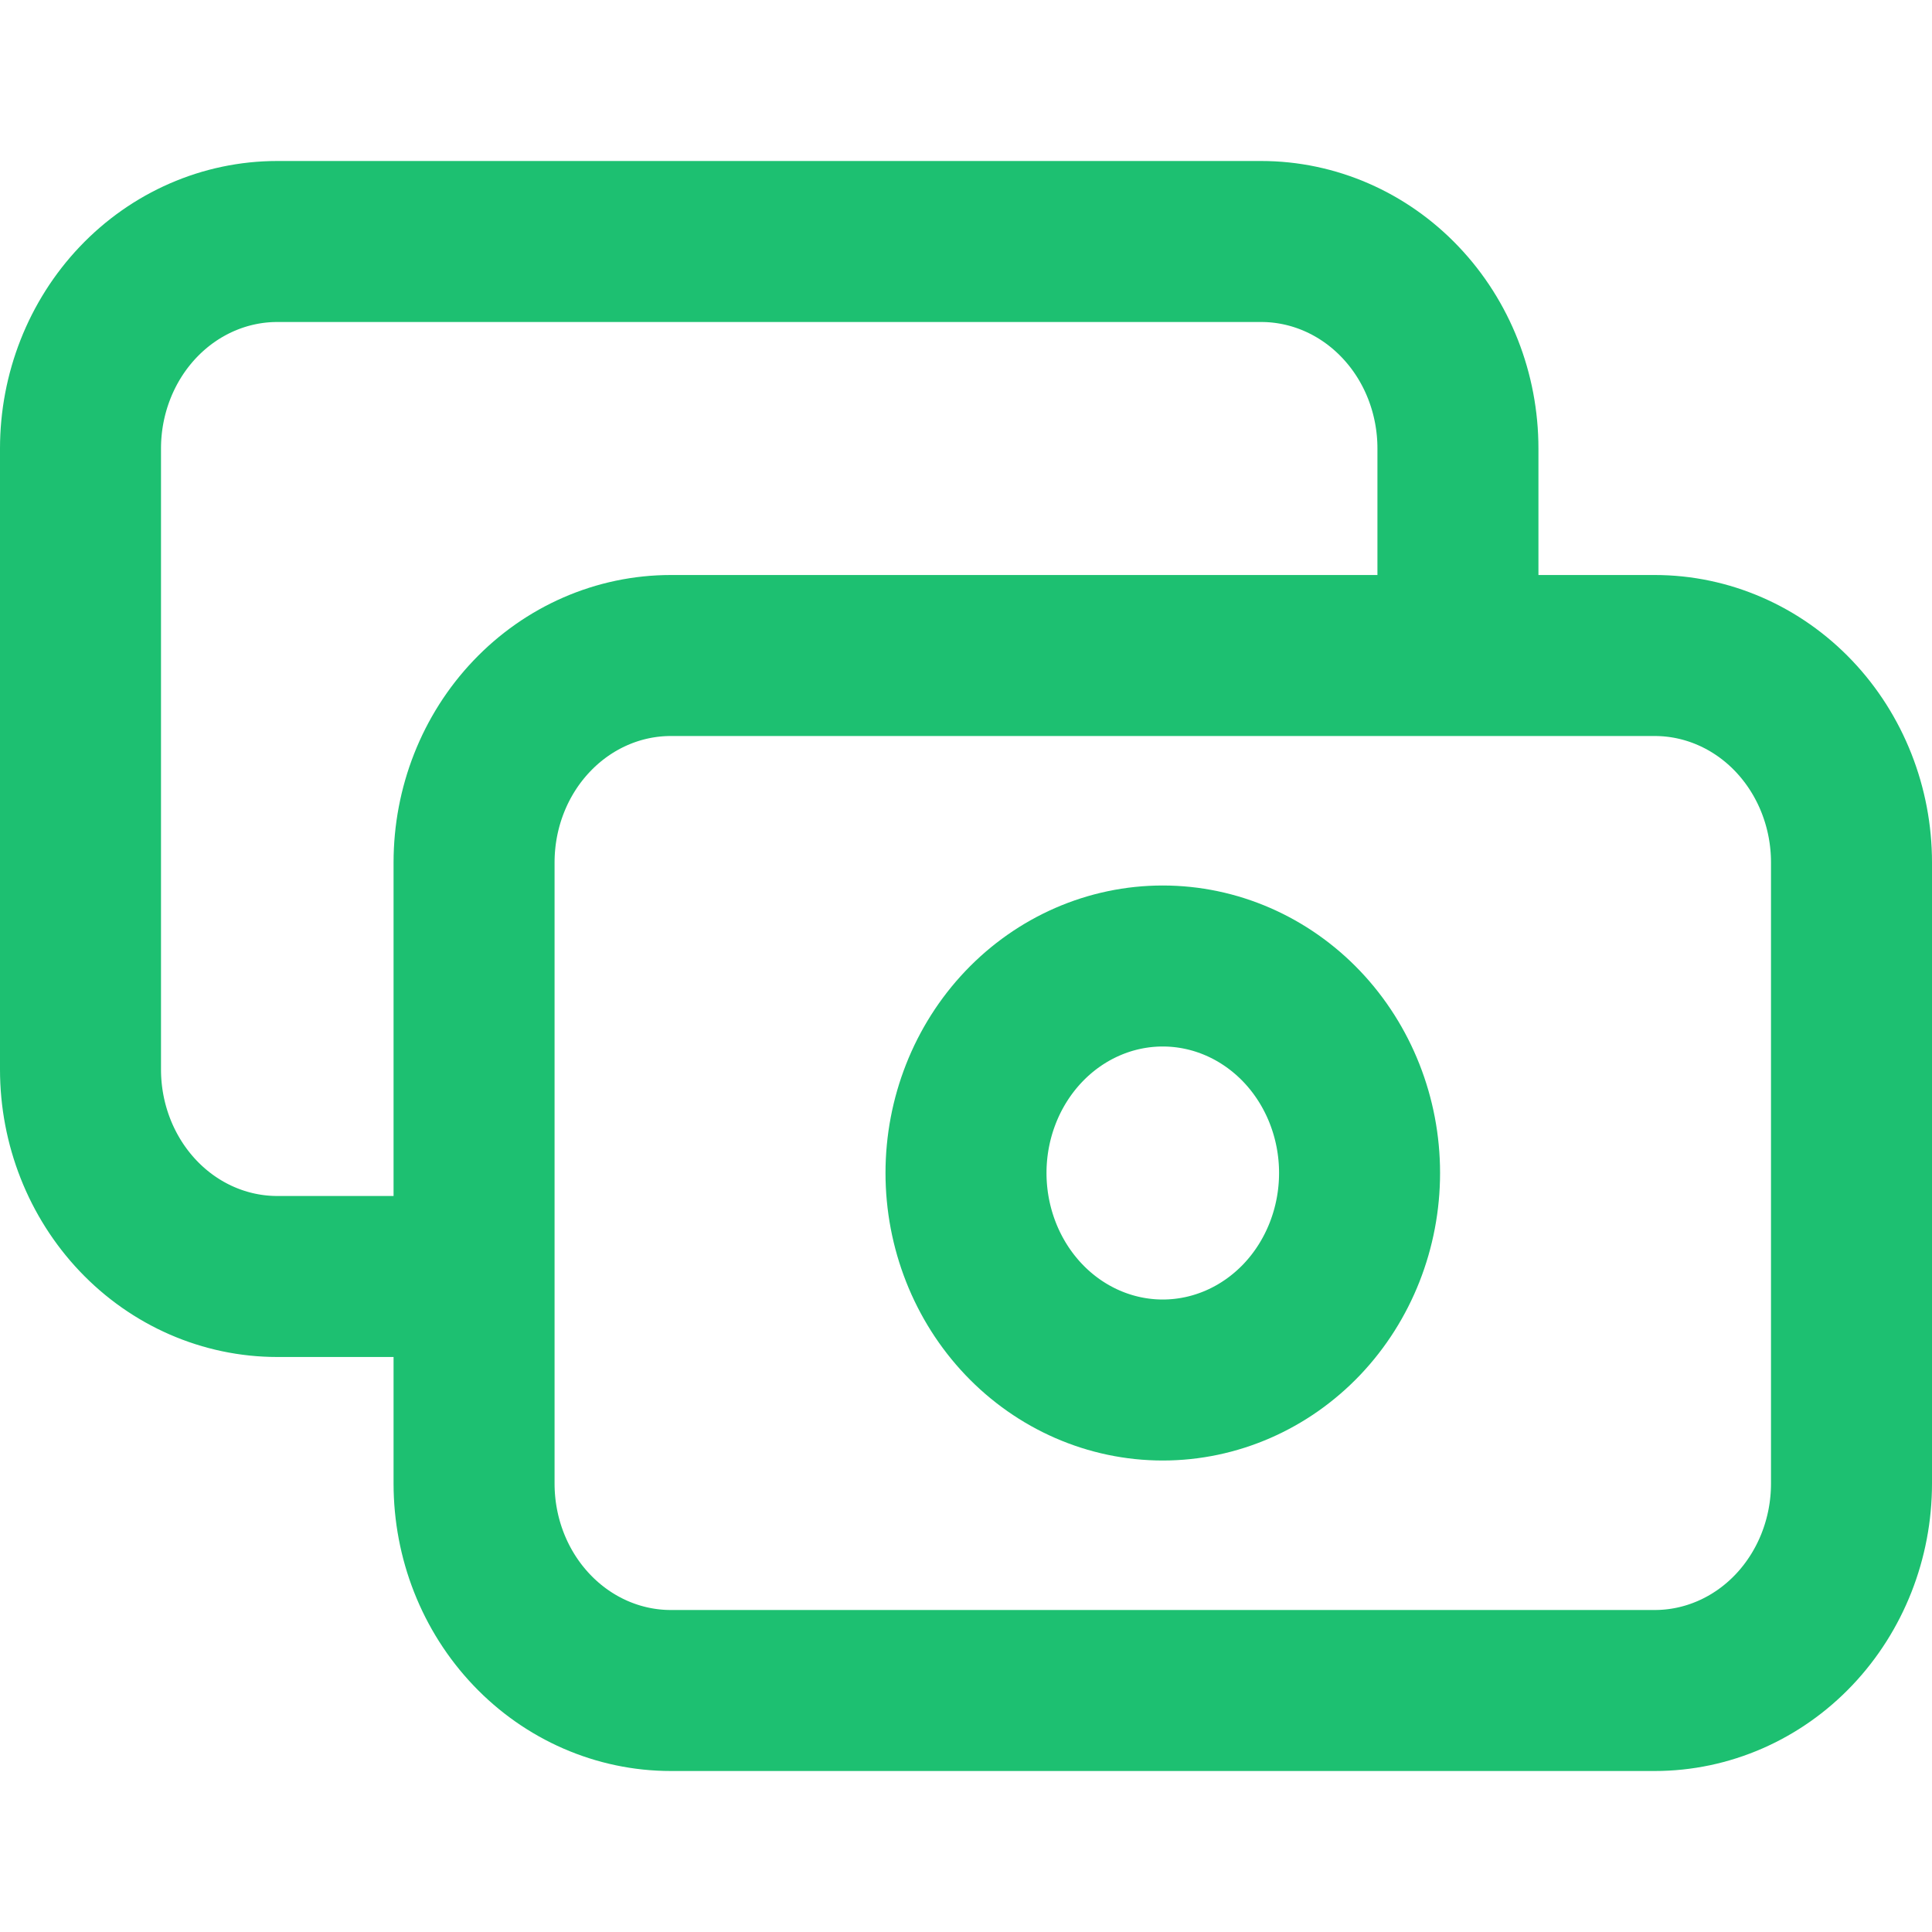
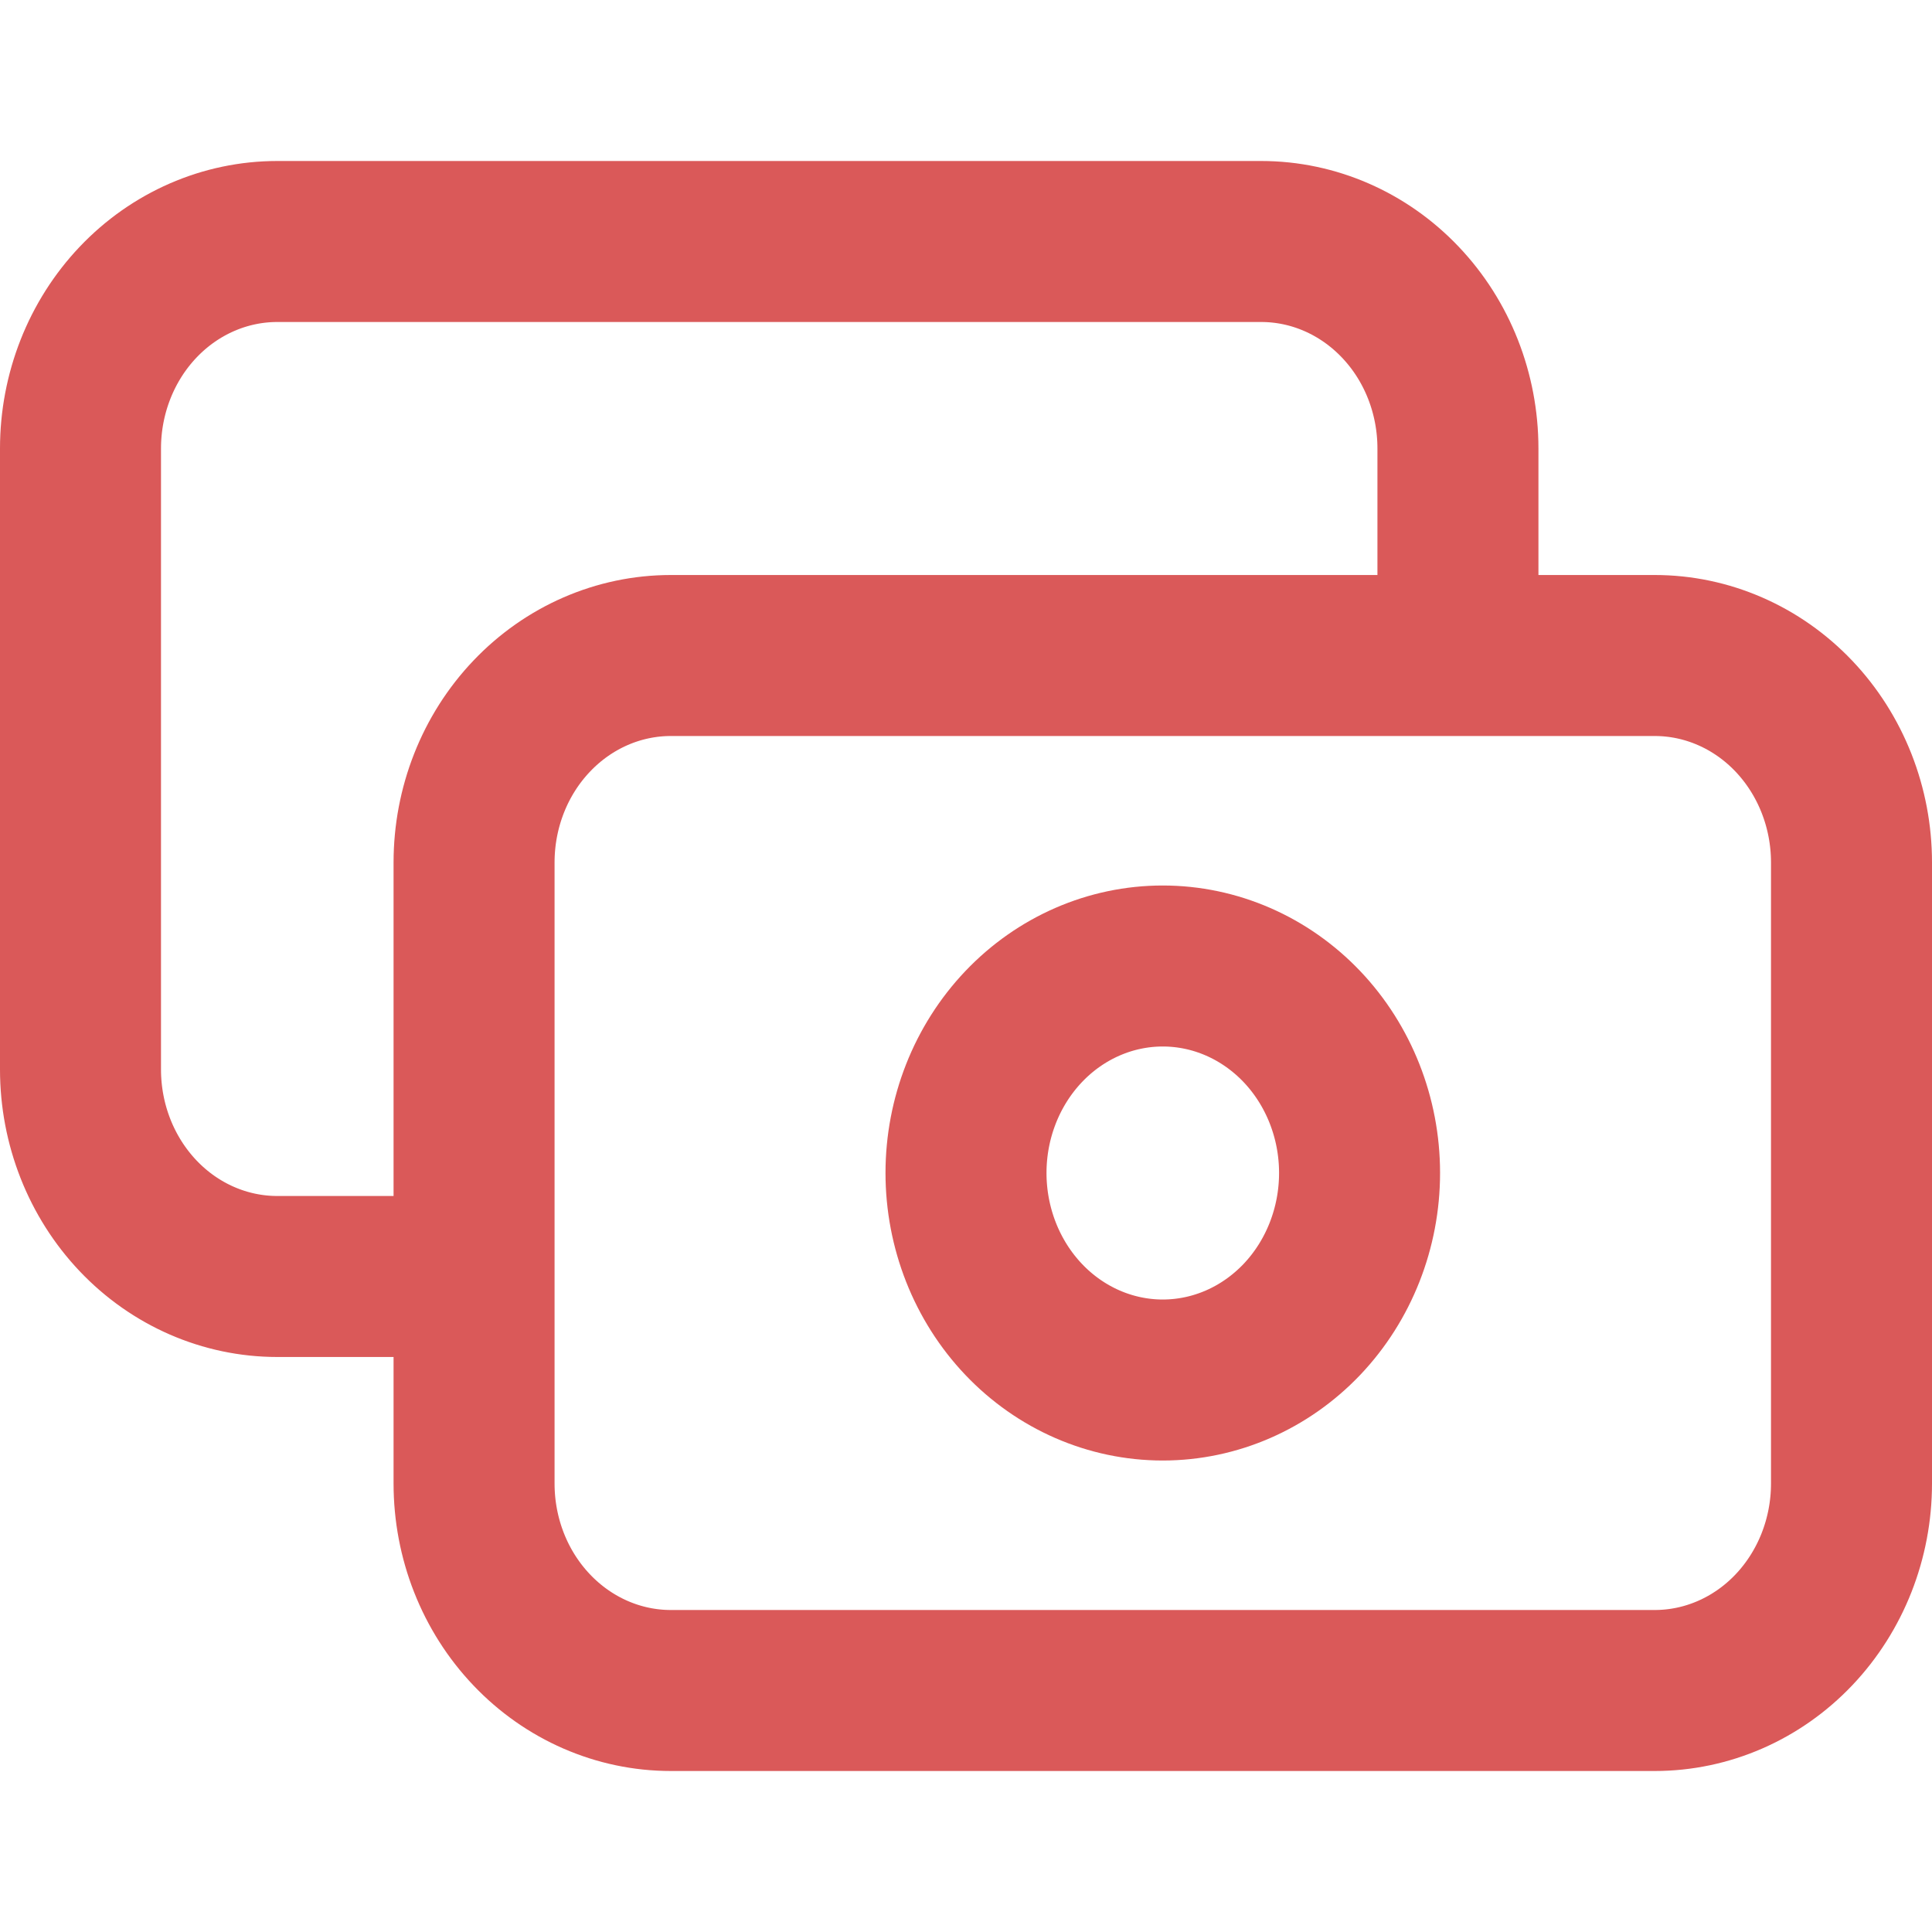
<svg xmlns="http://www.w3.org/2000/svg" width="24" height="24" viewBox="0 0 24 24" fill="none">
-   <path d="M18.111 8.143V5.571C18.111 4.889 17.854 4.235 17.395 3.753C16.937 3.271 16.315 3 15.667 3H3.444C2.796 3 2.174 3.271 1.716 3.753C1.258 4.235 1 4.889 1 5.571V13.286C1 13.968 1.258 14.622 1.716 15.104C2.174 15.586 2.796 15.857 3.444 15.857H5.889M8.333 21H20.556C21.204 21 21.826 20.729 22.284 20.247C22.742 19.765 23 19.111 23 18.429V10.714C23 10.032 22.742 9.378 22.284 8.896C21.826 8.414 21.204 8.143 20.556 8.143H8.333C7.685 8.143 7.063 8.414 6.605 8.896C6.146 9.378 5.889 10.032 5.889 10.714V18.429C5.889 19.111 6.146 19.765 6.605 20.247C7.063 20.729 7.685 21 8.333 21ZM16.889 14.571C16.889 15.253 16.631 15.908 16.173 16.39C15.714 16.872 15.093 17.143 14.444 17.143C13.796 17.143 13.174 16.872 12.716 16.39C12.258 15.908 12 15.253 12 14.571C12 13.889 12.258 13.235 12.716 12.753C13.174 12.271 13.796 12 14.444 12C15.093 12 15.714 12.271 16.173 12.753C16.631 13.235 16.889 13.889 16.889 14.571Z" stroke="#1DC071" stroke-width="2" stroke-linecap="round" stroke-linejoin="round" />
+   <path d="M18.111 8.143V5.571C18.111 4.889 17.854 4.235 17.395 3.753C16.937 3.271 16.315 3 15.667 3H3.444C2.796 3 2.174 3.271 1.716 3.753C1.258 4.235 1 4.889 1 5.571V13.286C1 13.968 1.258 14.622 1.716 15.104C2.174 15.586 2.796 15.857 3.444 15.857H5.889M8.333 21H20.556C21.204 21 21.826 20.729 22.284 20.247C22.742 19.765 23 19.111 23 18.429V10.714C23 10.032 22.742 9.378 22.284 8.896C21.826 8.414 21.204 8.143 20.556 8.143H8.333C7.685 8.143 7.063 8.414 6.605 8.896C6.146 9.378 5.889 10.032 5.889 10.714V18.429C5.889 19.111 6.146 19.765 6.605 20.247C7.063 20.729 7.685 21 8.333 21ZM16.889 14.571C16.889 15.253 16.631 15.908 16.173 16.39C15.714 16.872 15.093 17.143 14.444 17.143C13.796 17.143 13.174 16.872 12.716 16.39C12.258 15.908 12 15.253 12 14.571C12 13.889 12.258 13.235 12.716 12.753C13.174 12.271 13.796 12 14.444 12C15.093 12 15.714 12.271 16.173 12.753C16.631 13.235 16.889 13.889 16.889 14.571Z" stroke="#DA5959" stroke-width="2" stroke-linecap="round" stroke-linejoin="round" />
</svg>
